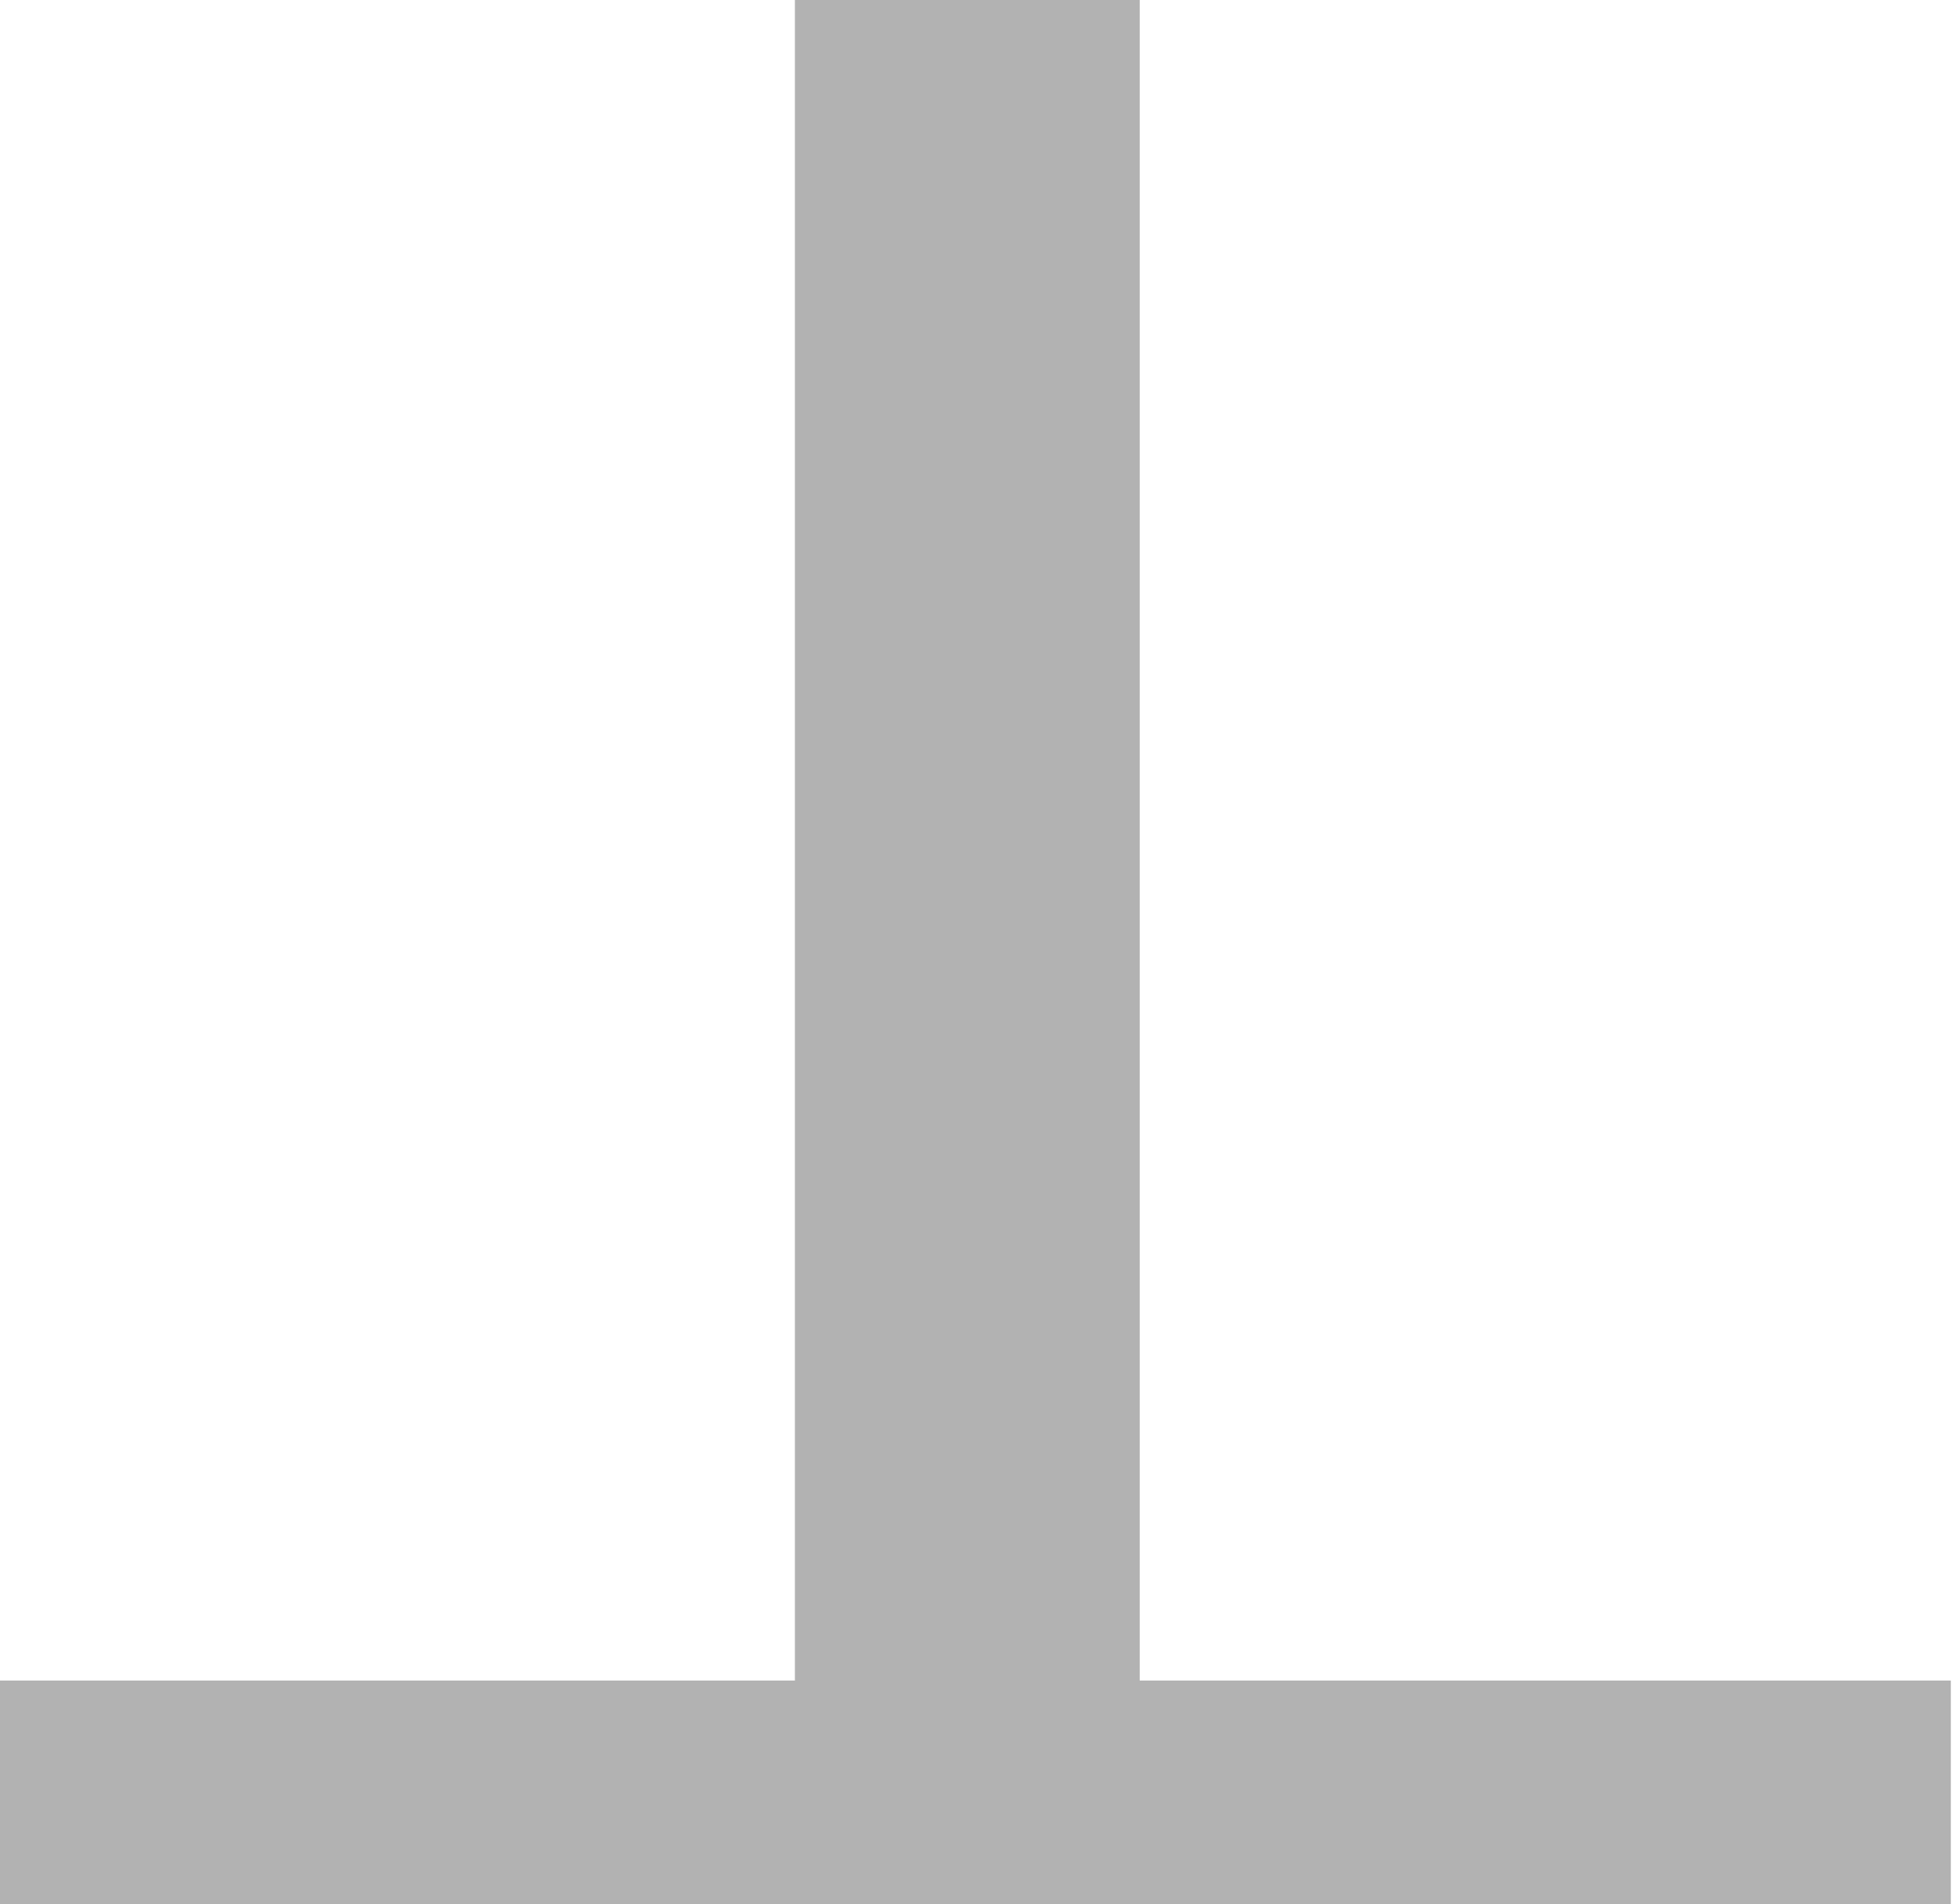
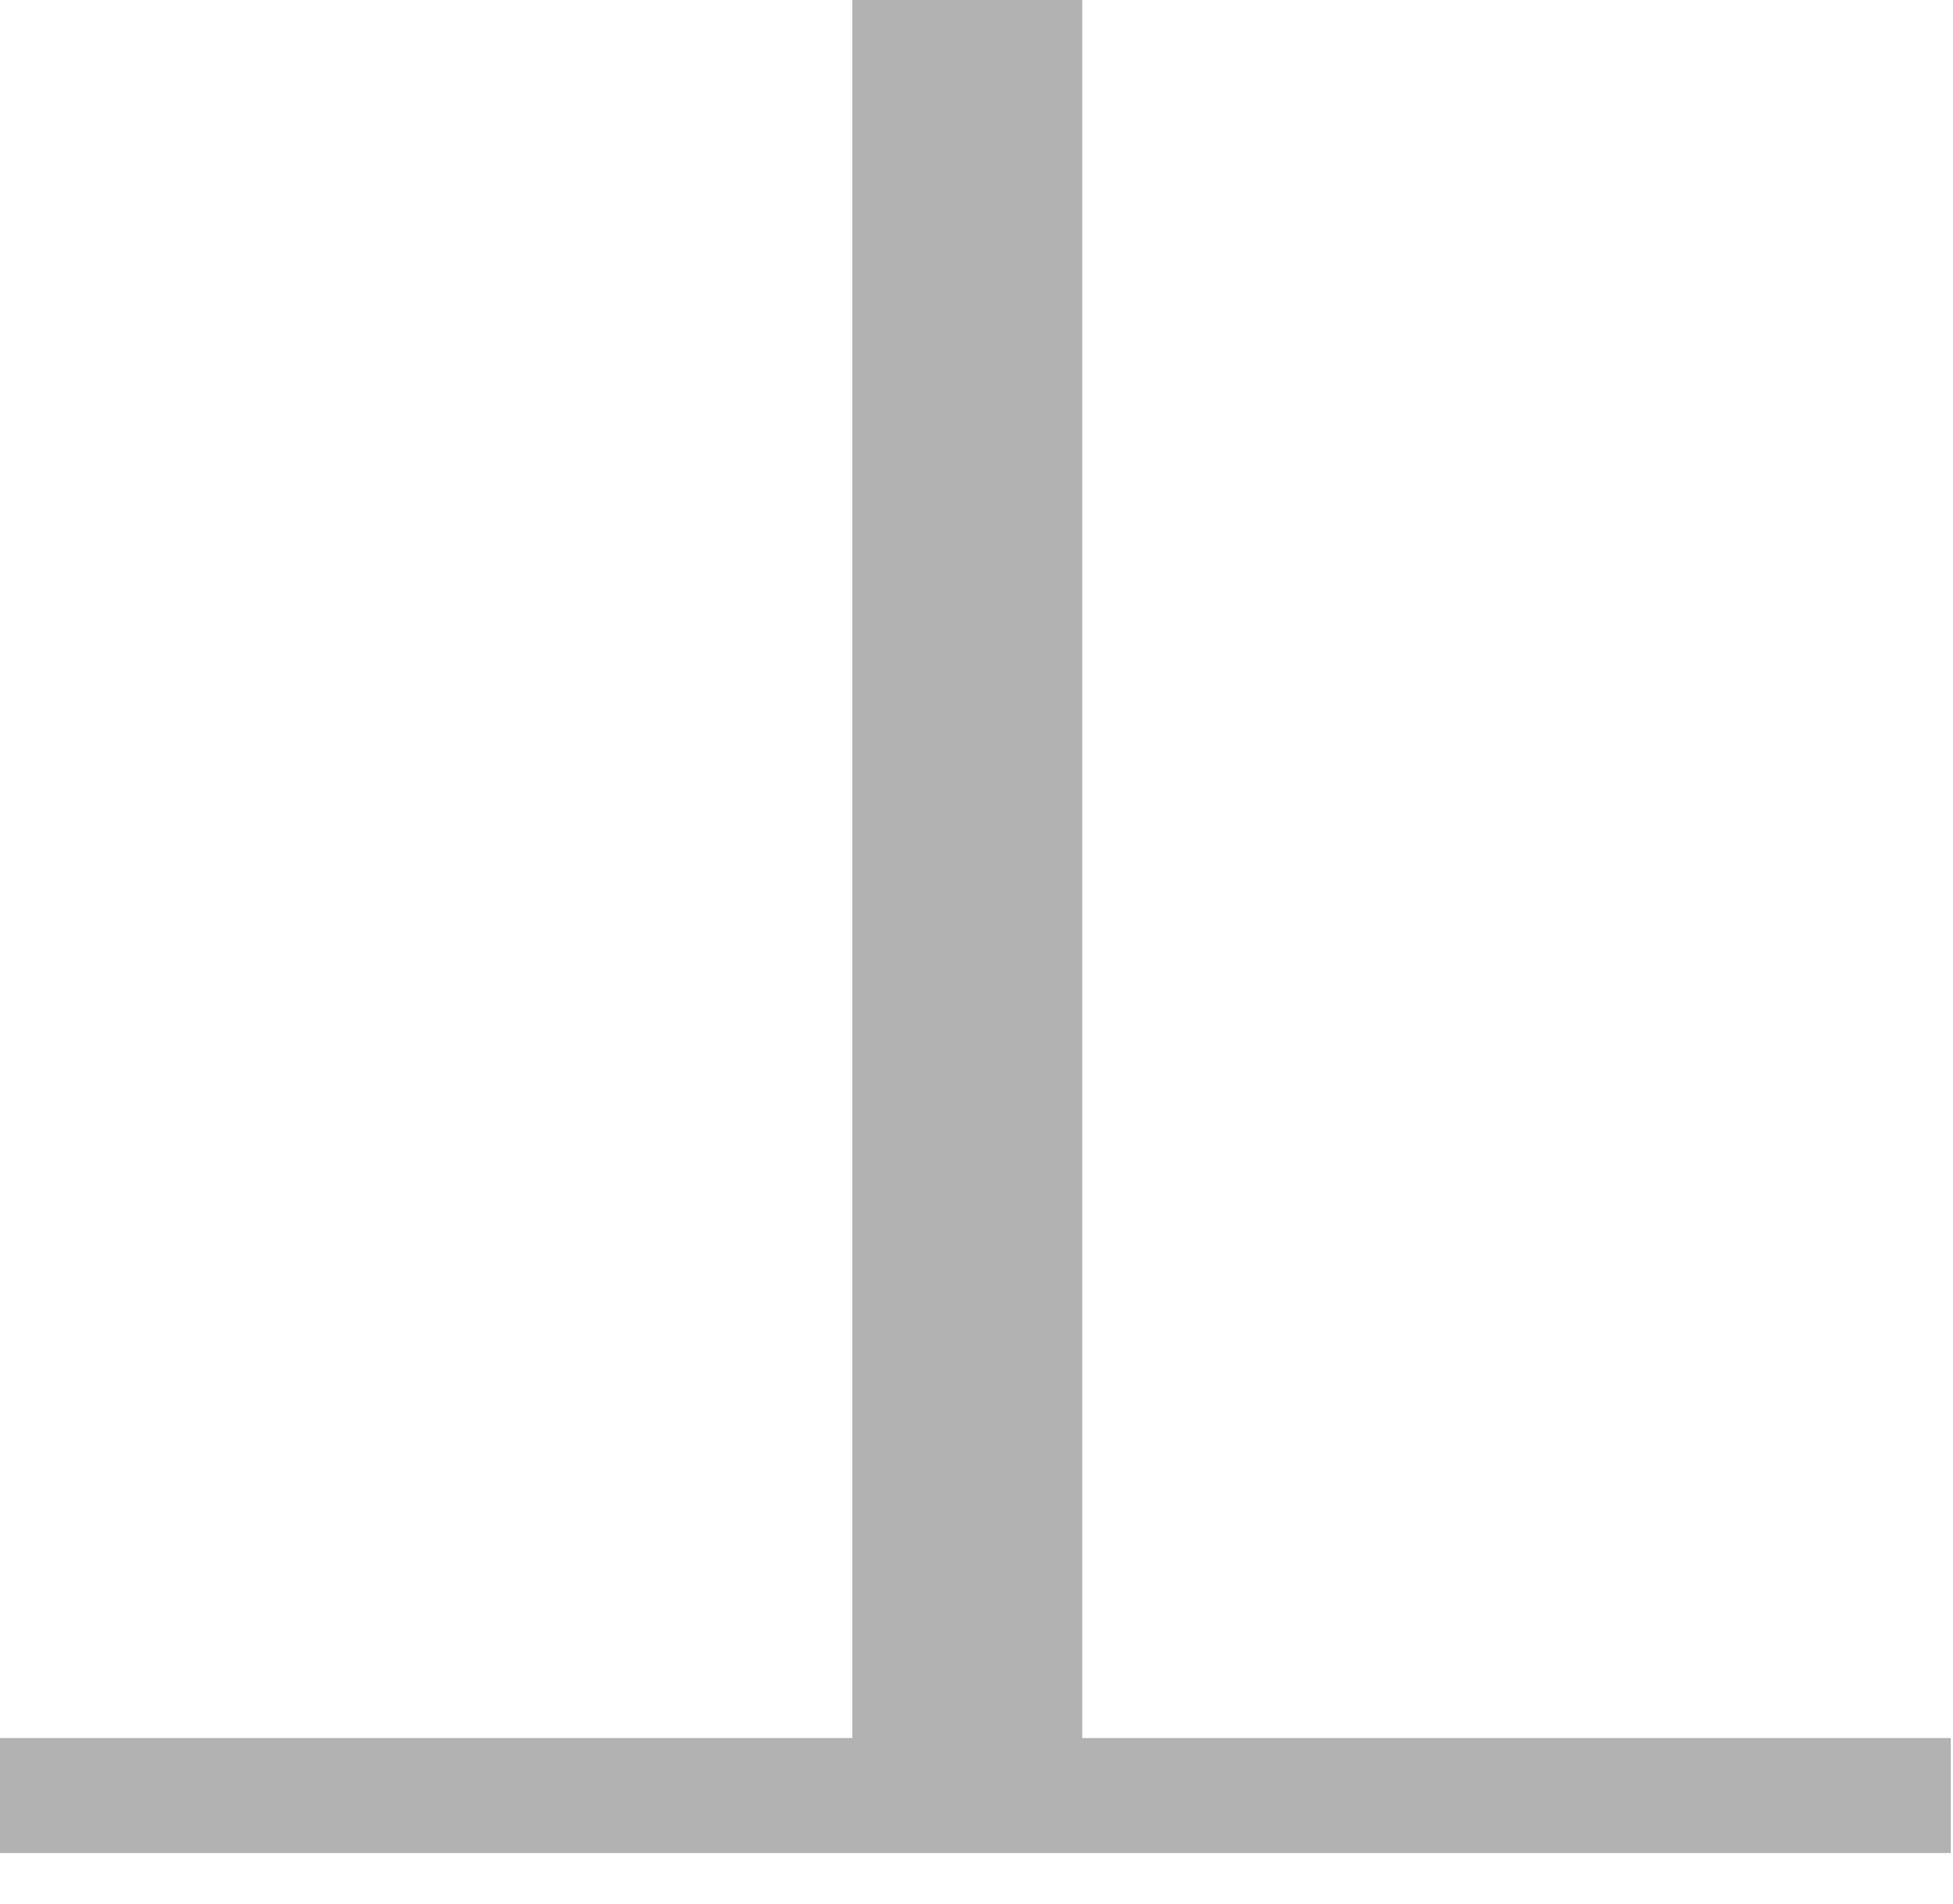
<svg xmlns="http://www.w3.org/2000/svg" version="1.1" id="Layer_1" x="0px" y="0px" width="16.992px" height="16.561px" viewBox="0 0 16.992 16.561" enable-background="new 0 0 16.992 16.561" xml:space="preserve">
-   <line fill="none" stroke="#B2B2B2" stroke-width="3" x1="8.416" y1="-0.077" x2="8.416" y2="15.423" />
-   <line fill="none" stroke="#B2B2B2" stroke-width="2" x1="-0.027" y1="15.62" x2="16.973" y2="15.62" />
+   <line fill="none" stroke="#B2B2B2" stroke-width="2" x1="8.416" y1="-0.077" x2="8.416" y2="15.423" />
+   <line fill="none" stroke="#B2B2B2" x1="-0.027" y1="15.62" x2="16.973" y2="15.62" />
</svg>
